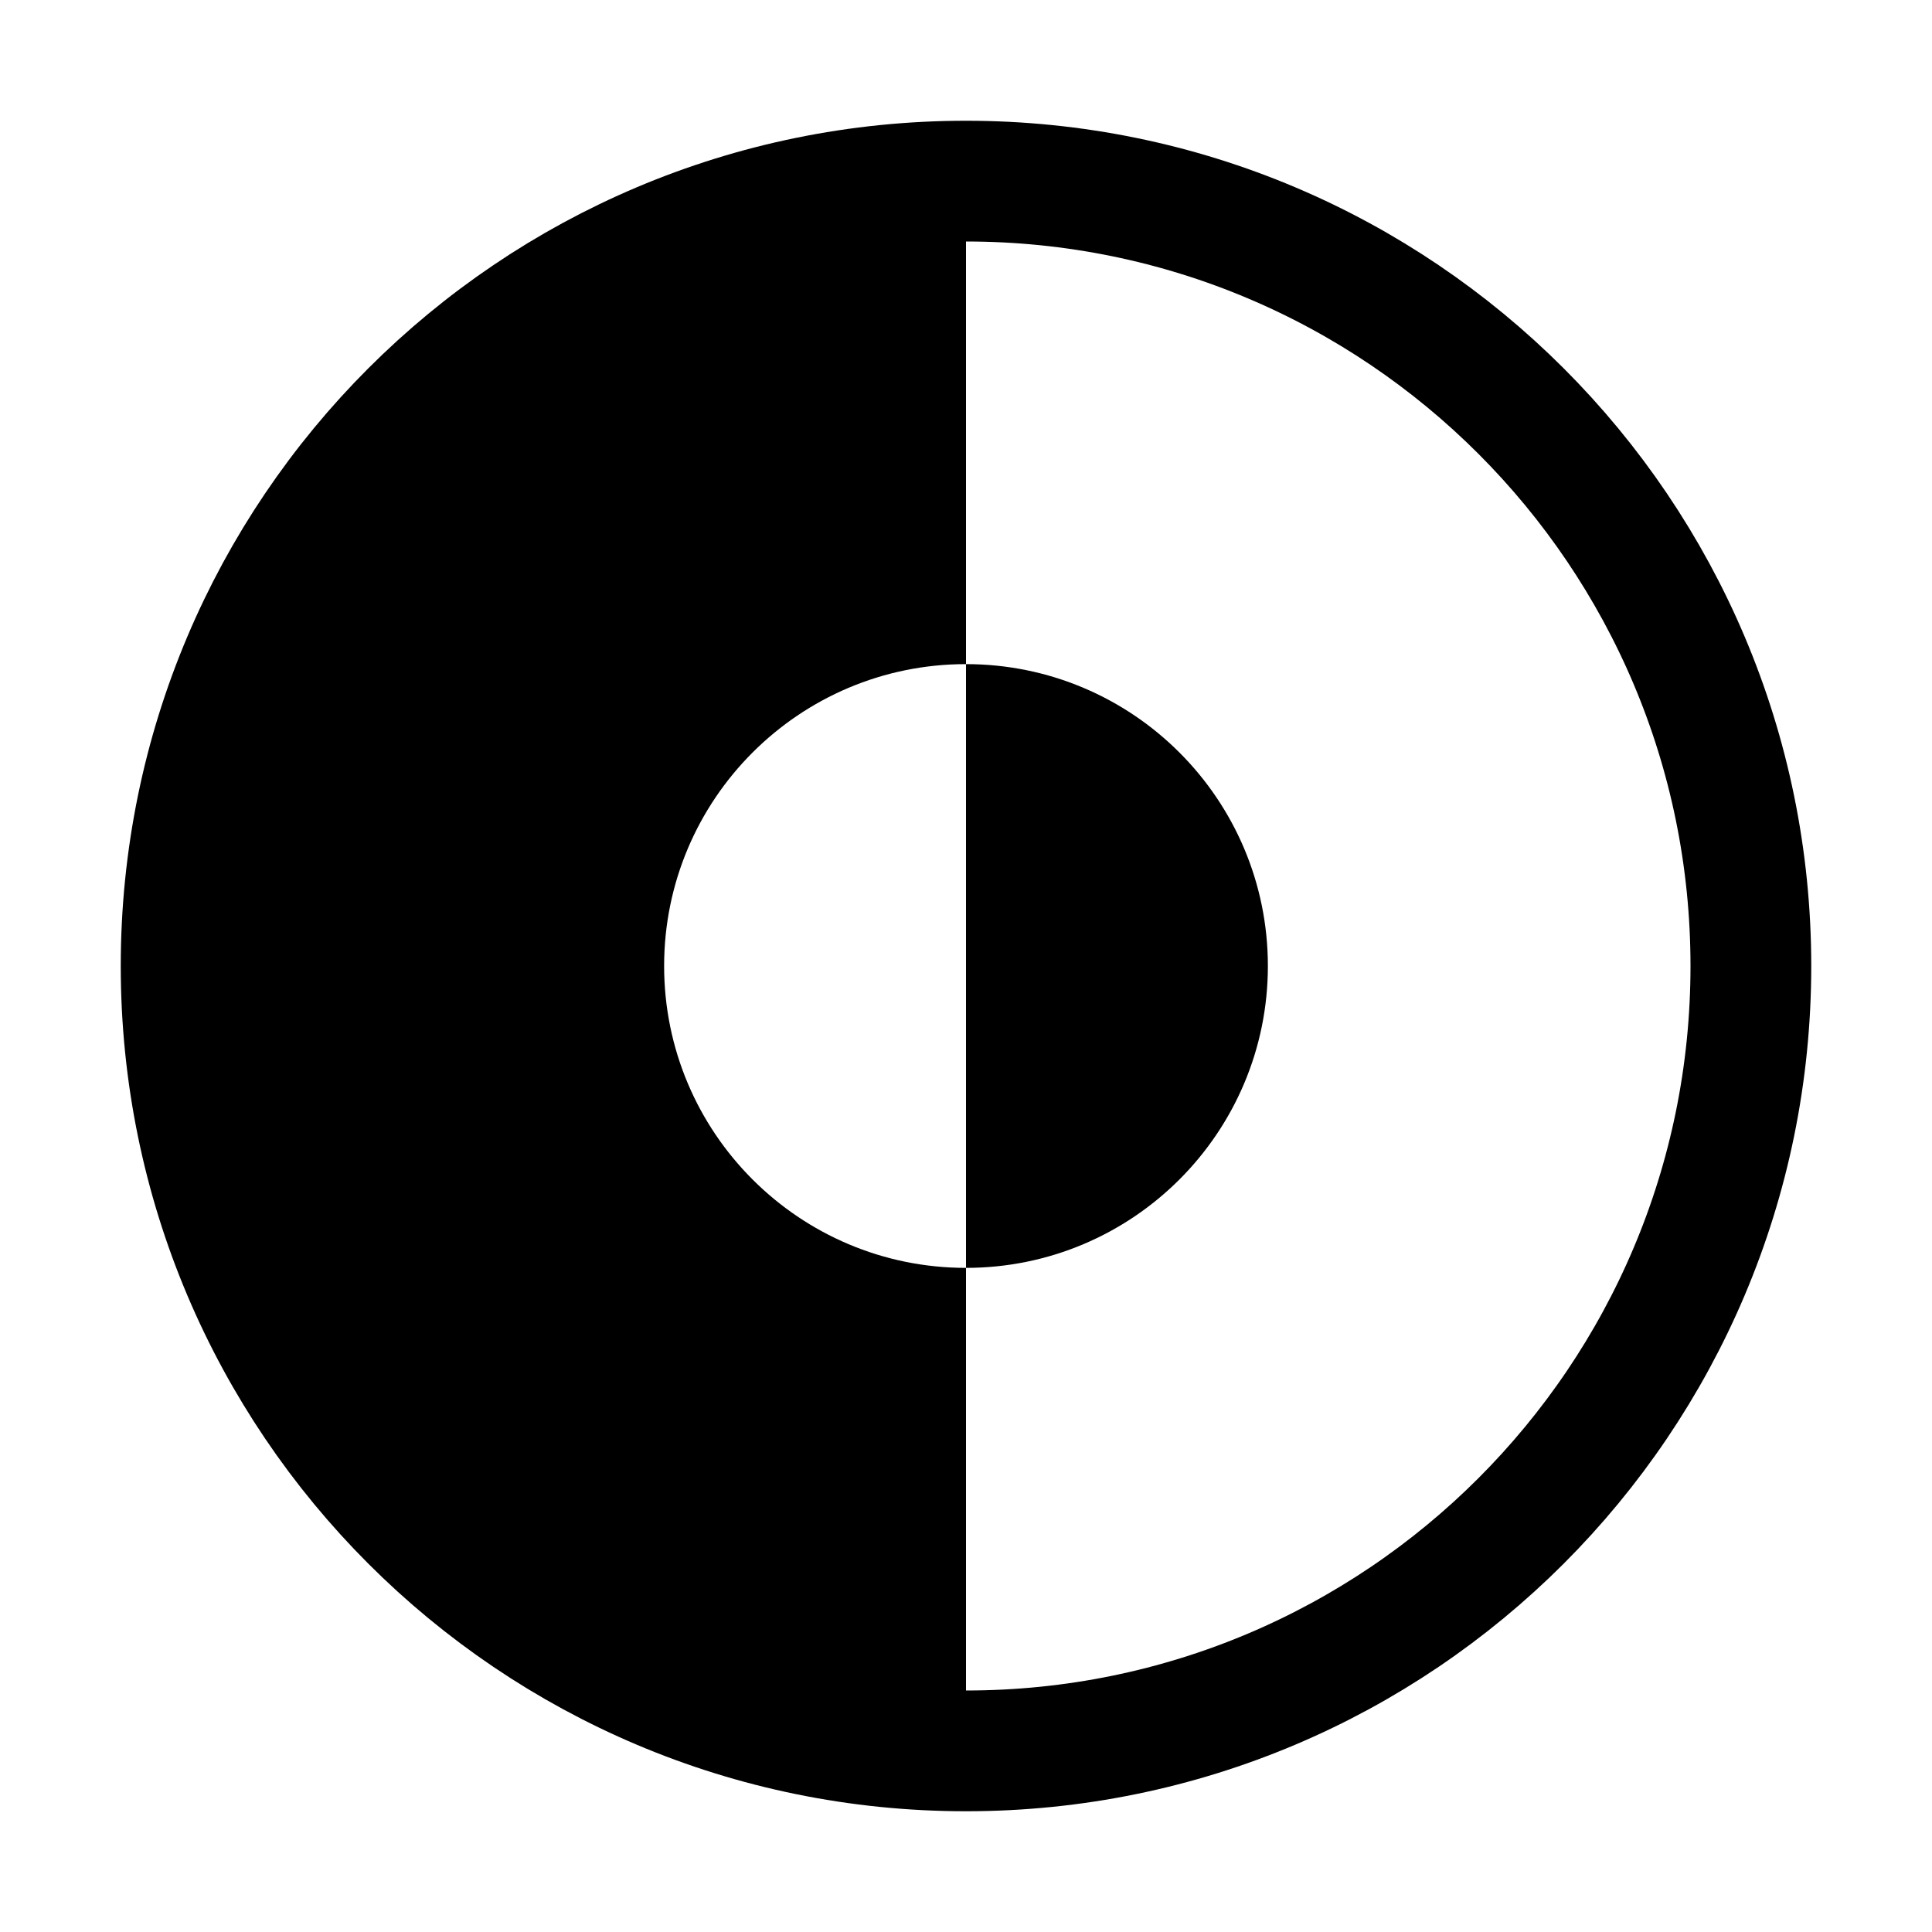
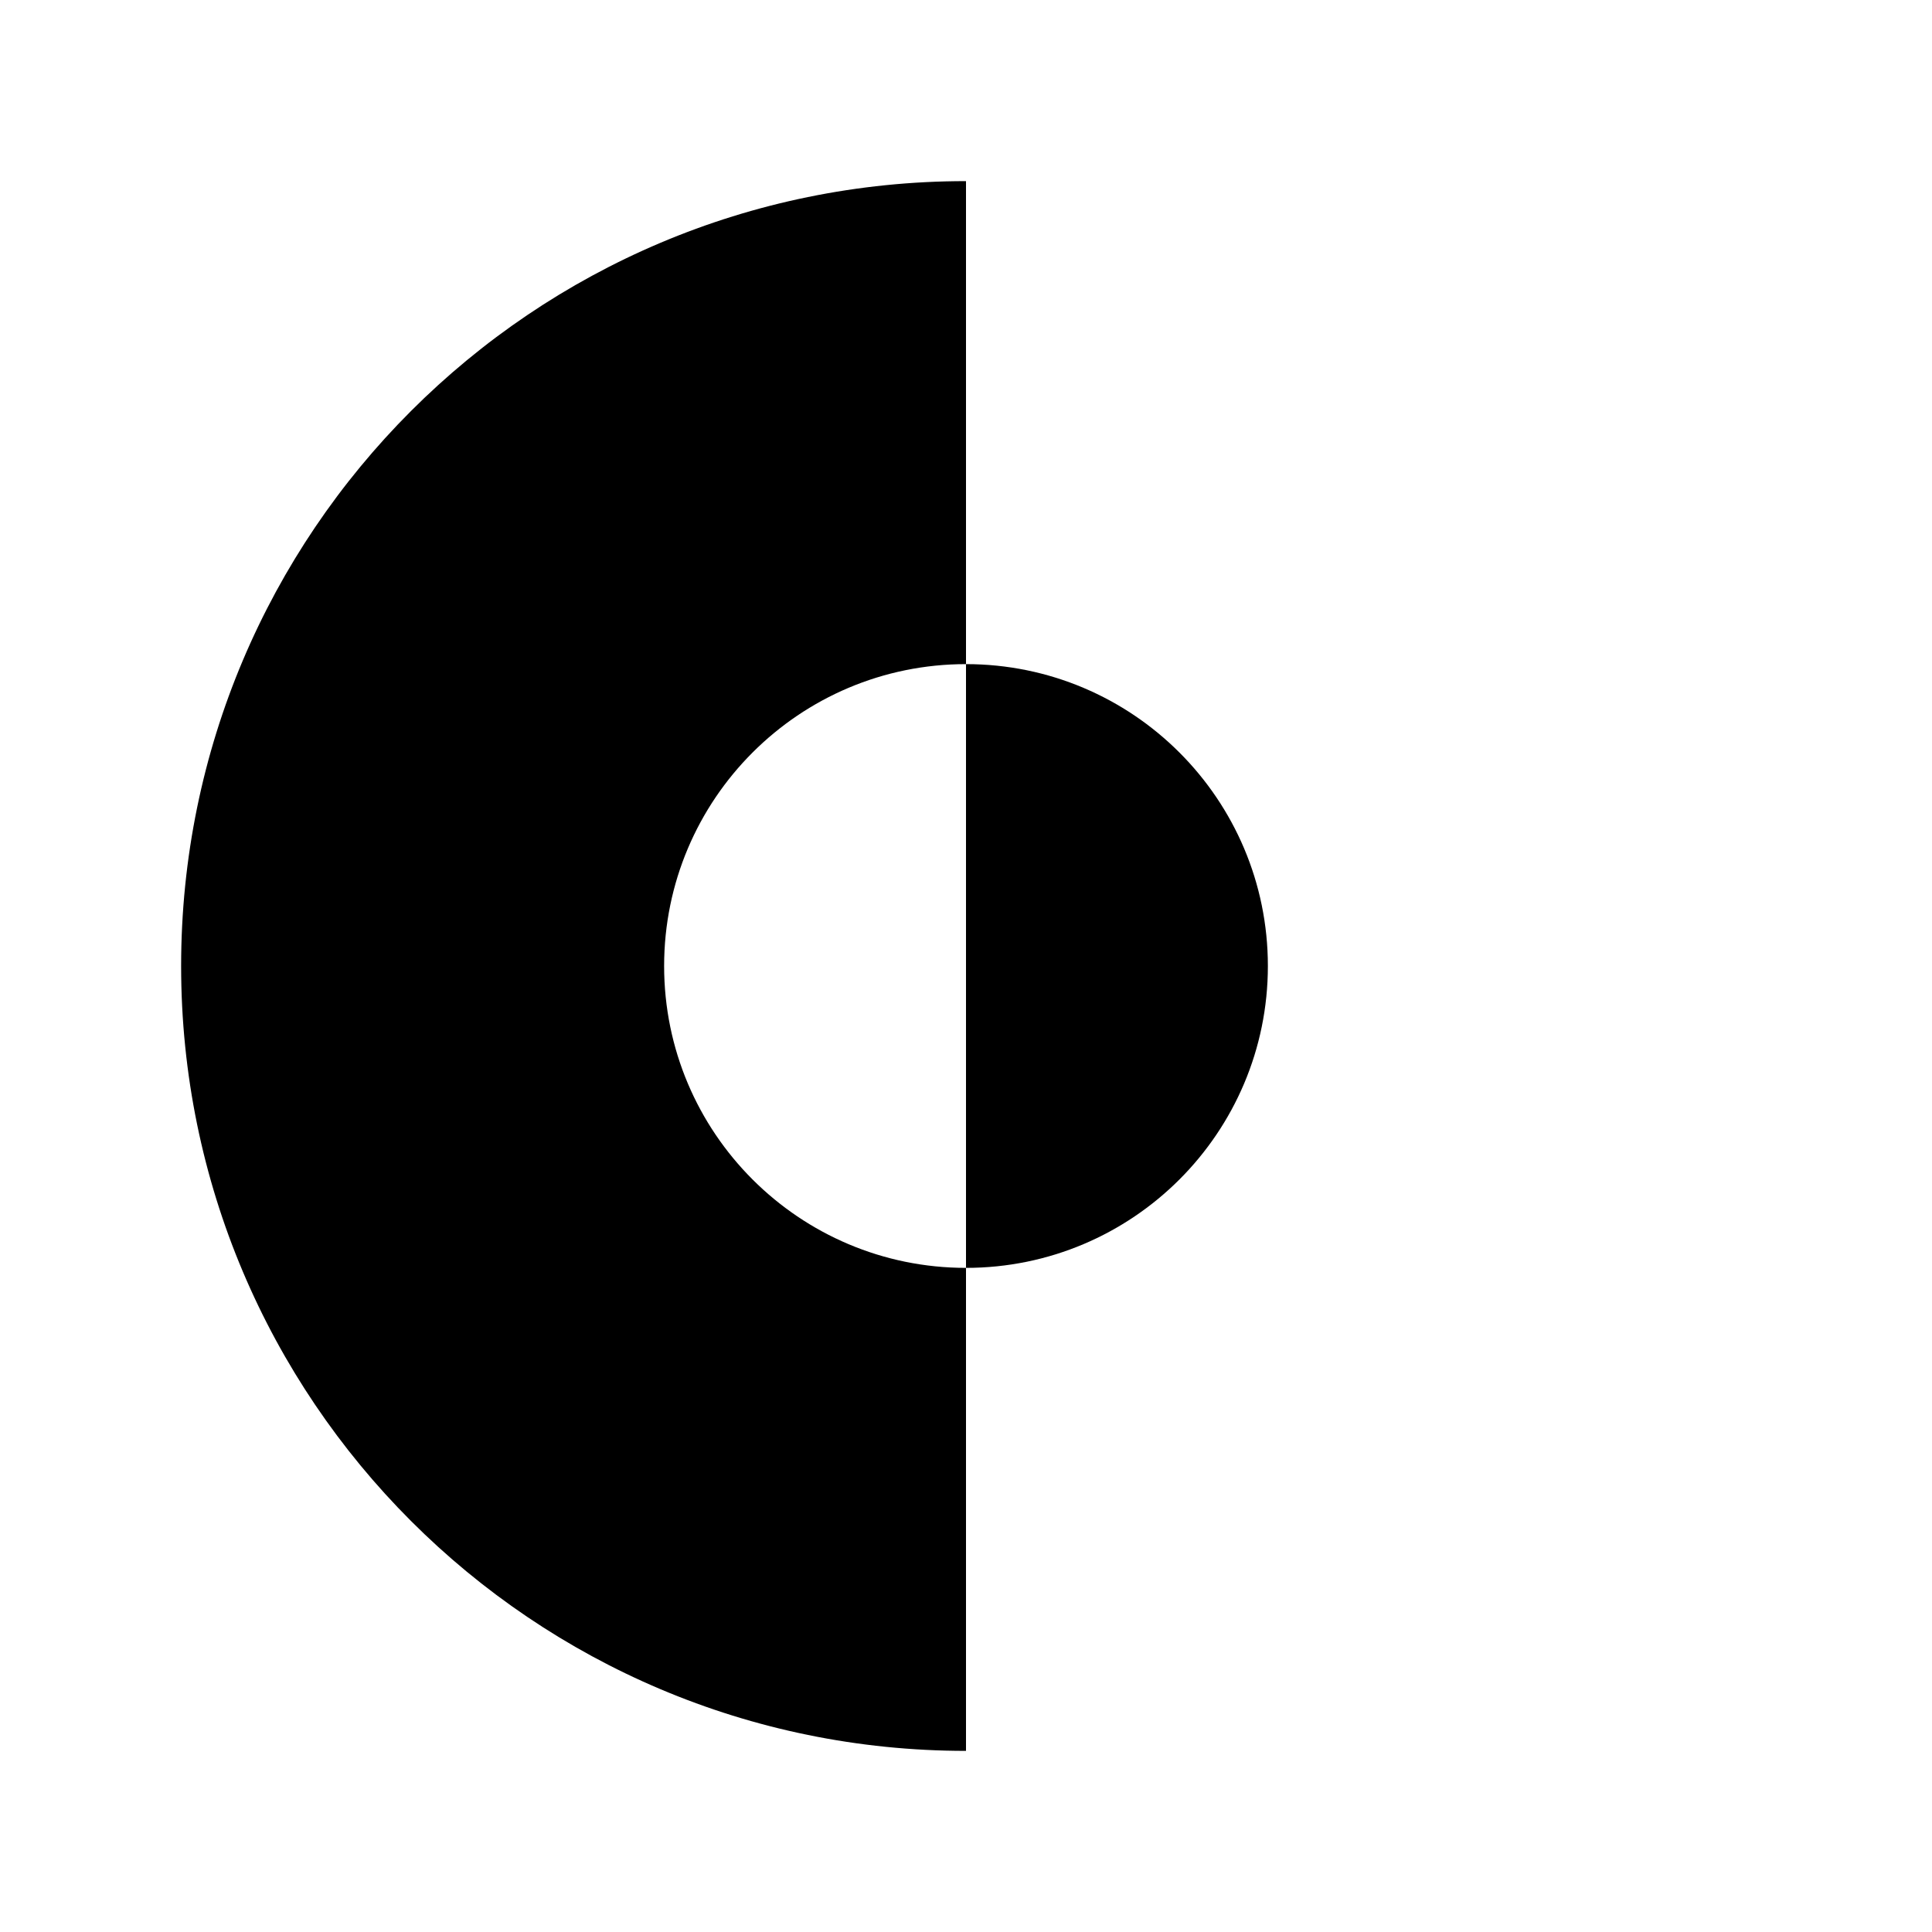
<svg xmlns="http://www.w3.org/2000/svg" viewBox="0 0 512 512">
-   <circle fill="none" stroke="#000" stroke-miterlimit="10" stroke-width="32" cx="256" cy="256" r="208" />
+   <circle fill="none" stroke="_COLOR_VAR_" stroke-miterlimit="10" stroke-width="32" cx="256" cy="256" r="208" />
  <path d="M256,176V336a80,80,0,0,0,0-160Z" />
  <path d="M256,48V176a80,80,0,0,0,0,160V464C141.12,464,48,370.88,48,256S141.12,48,256,48Z" />
</svg>
